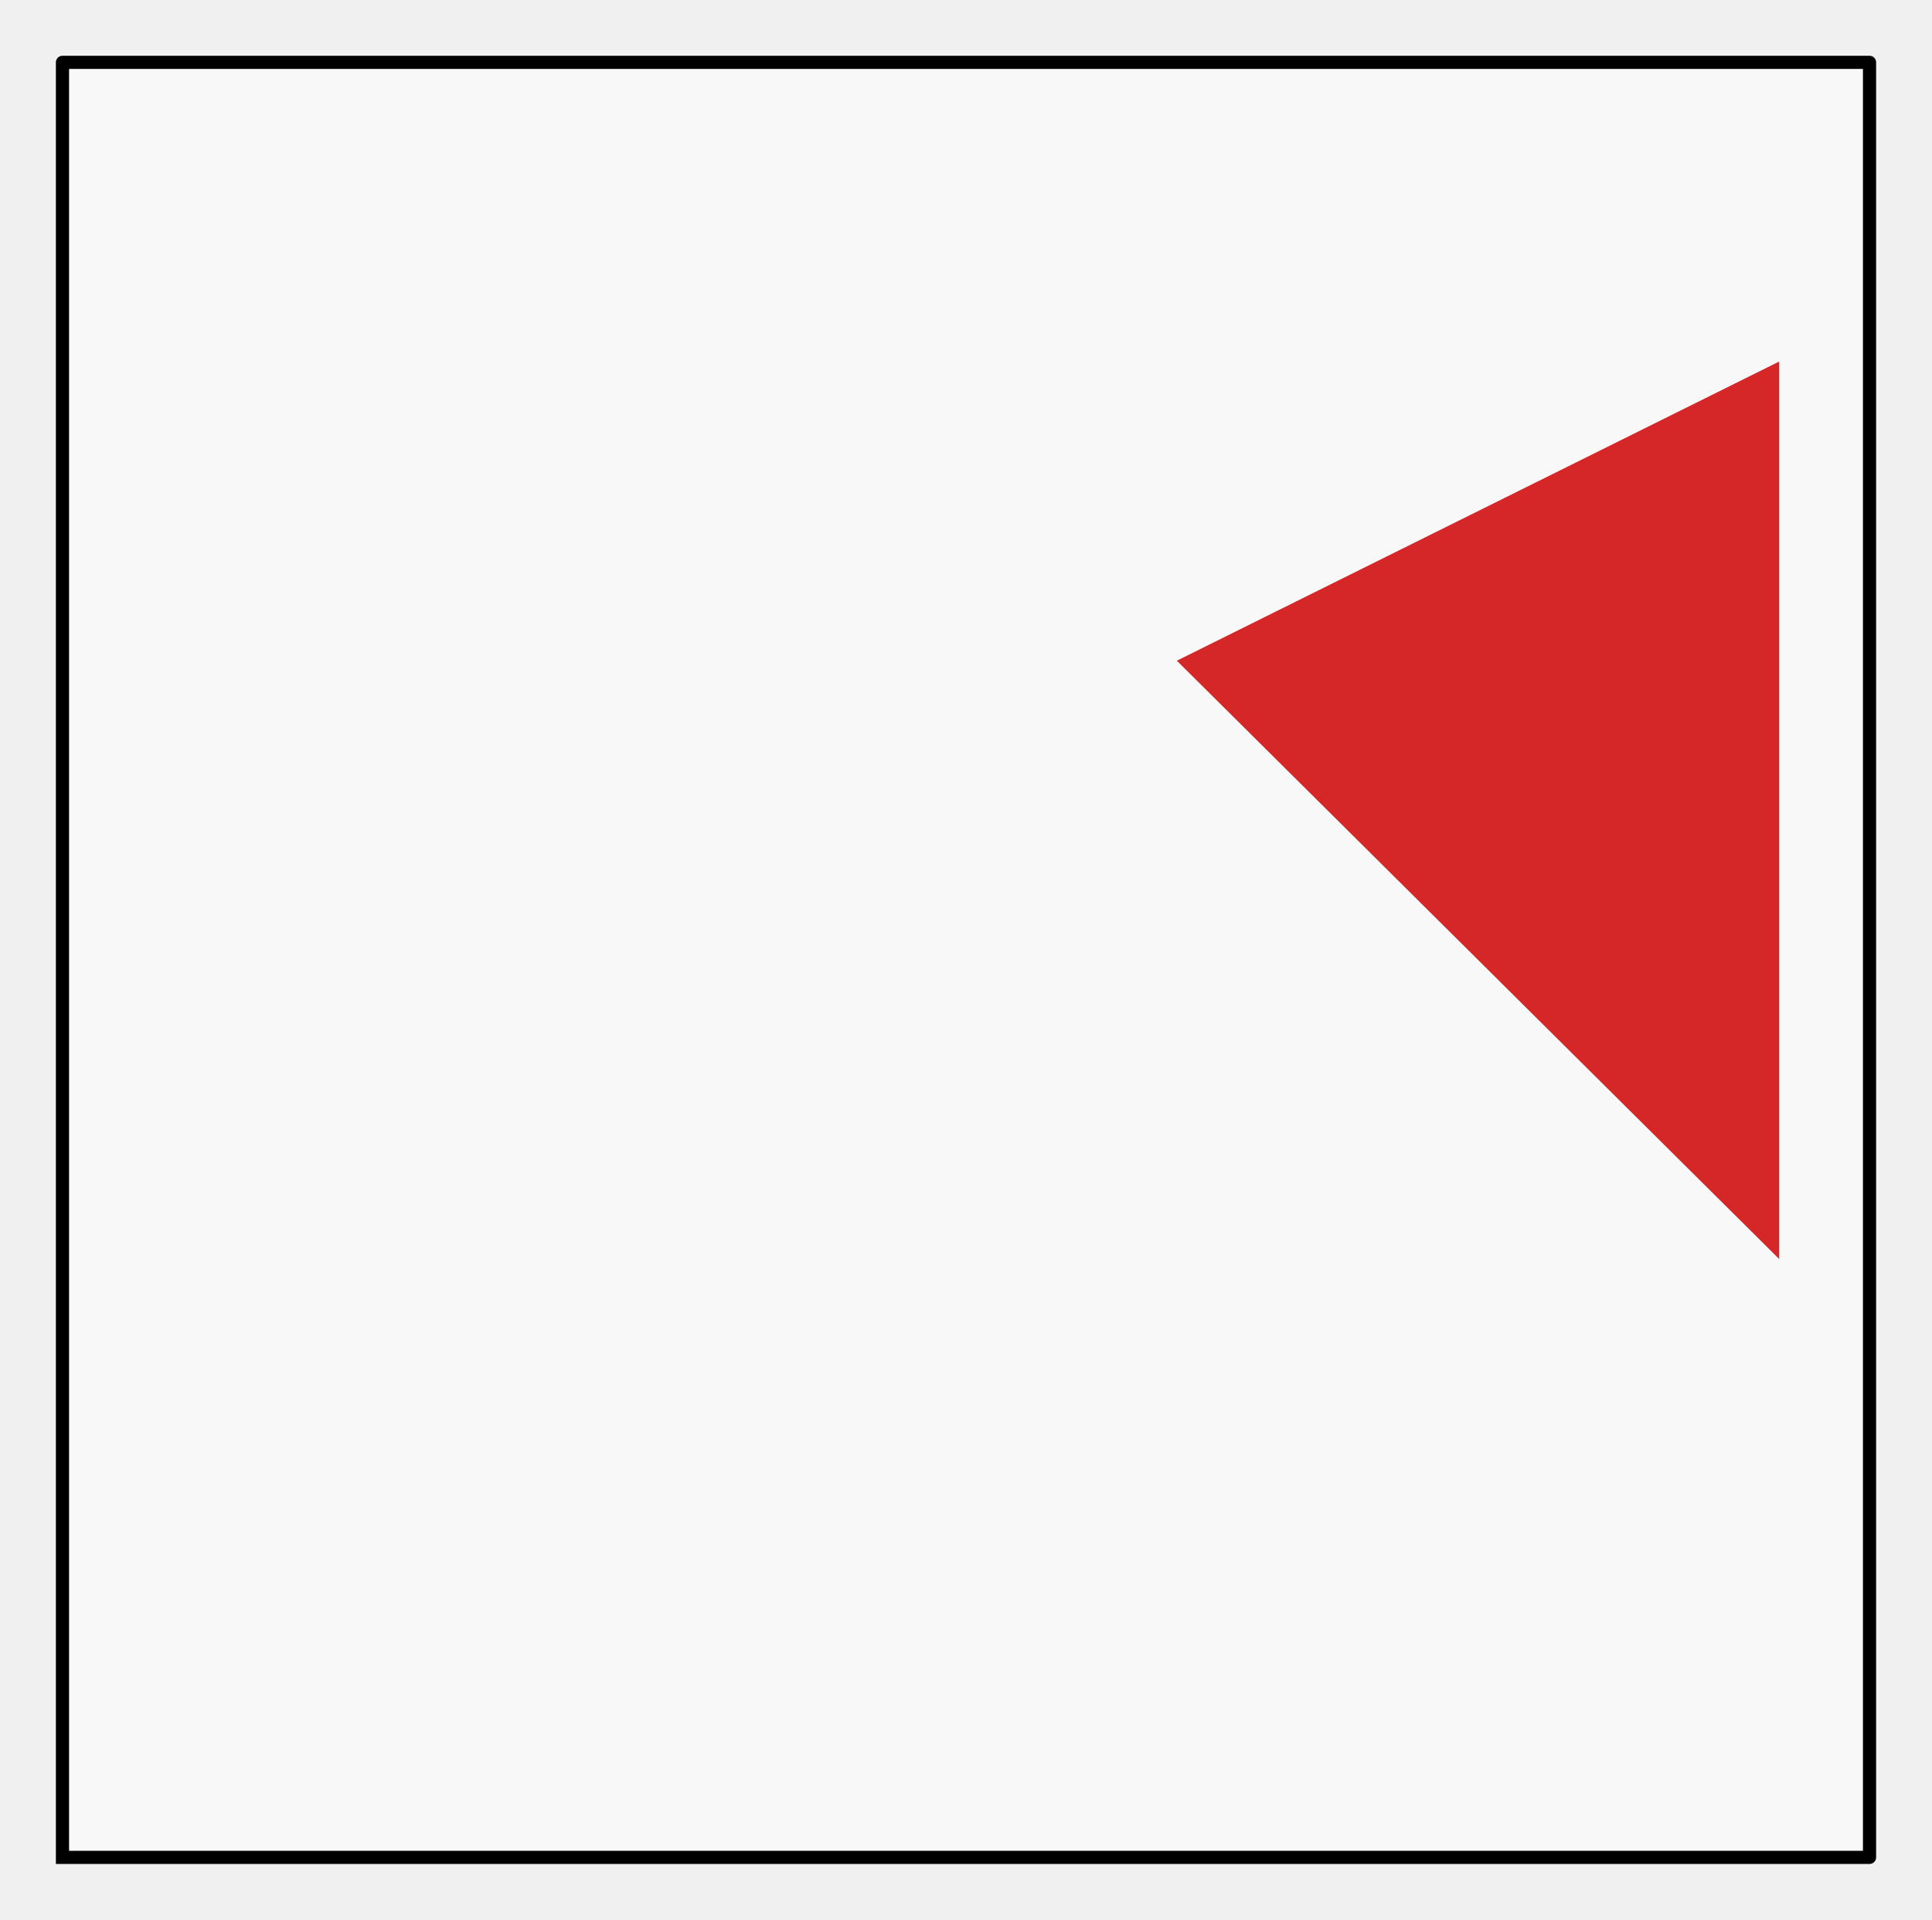
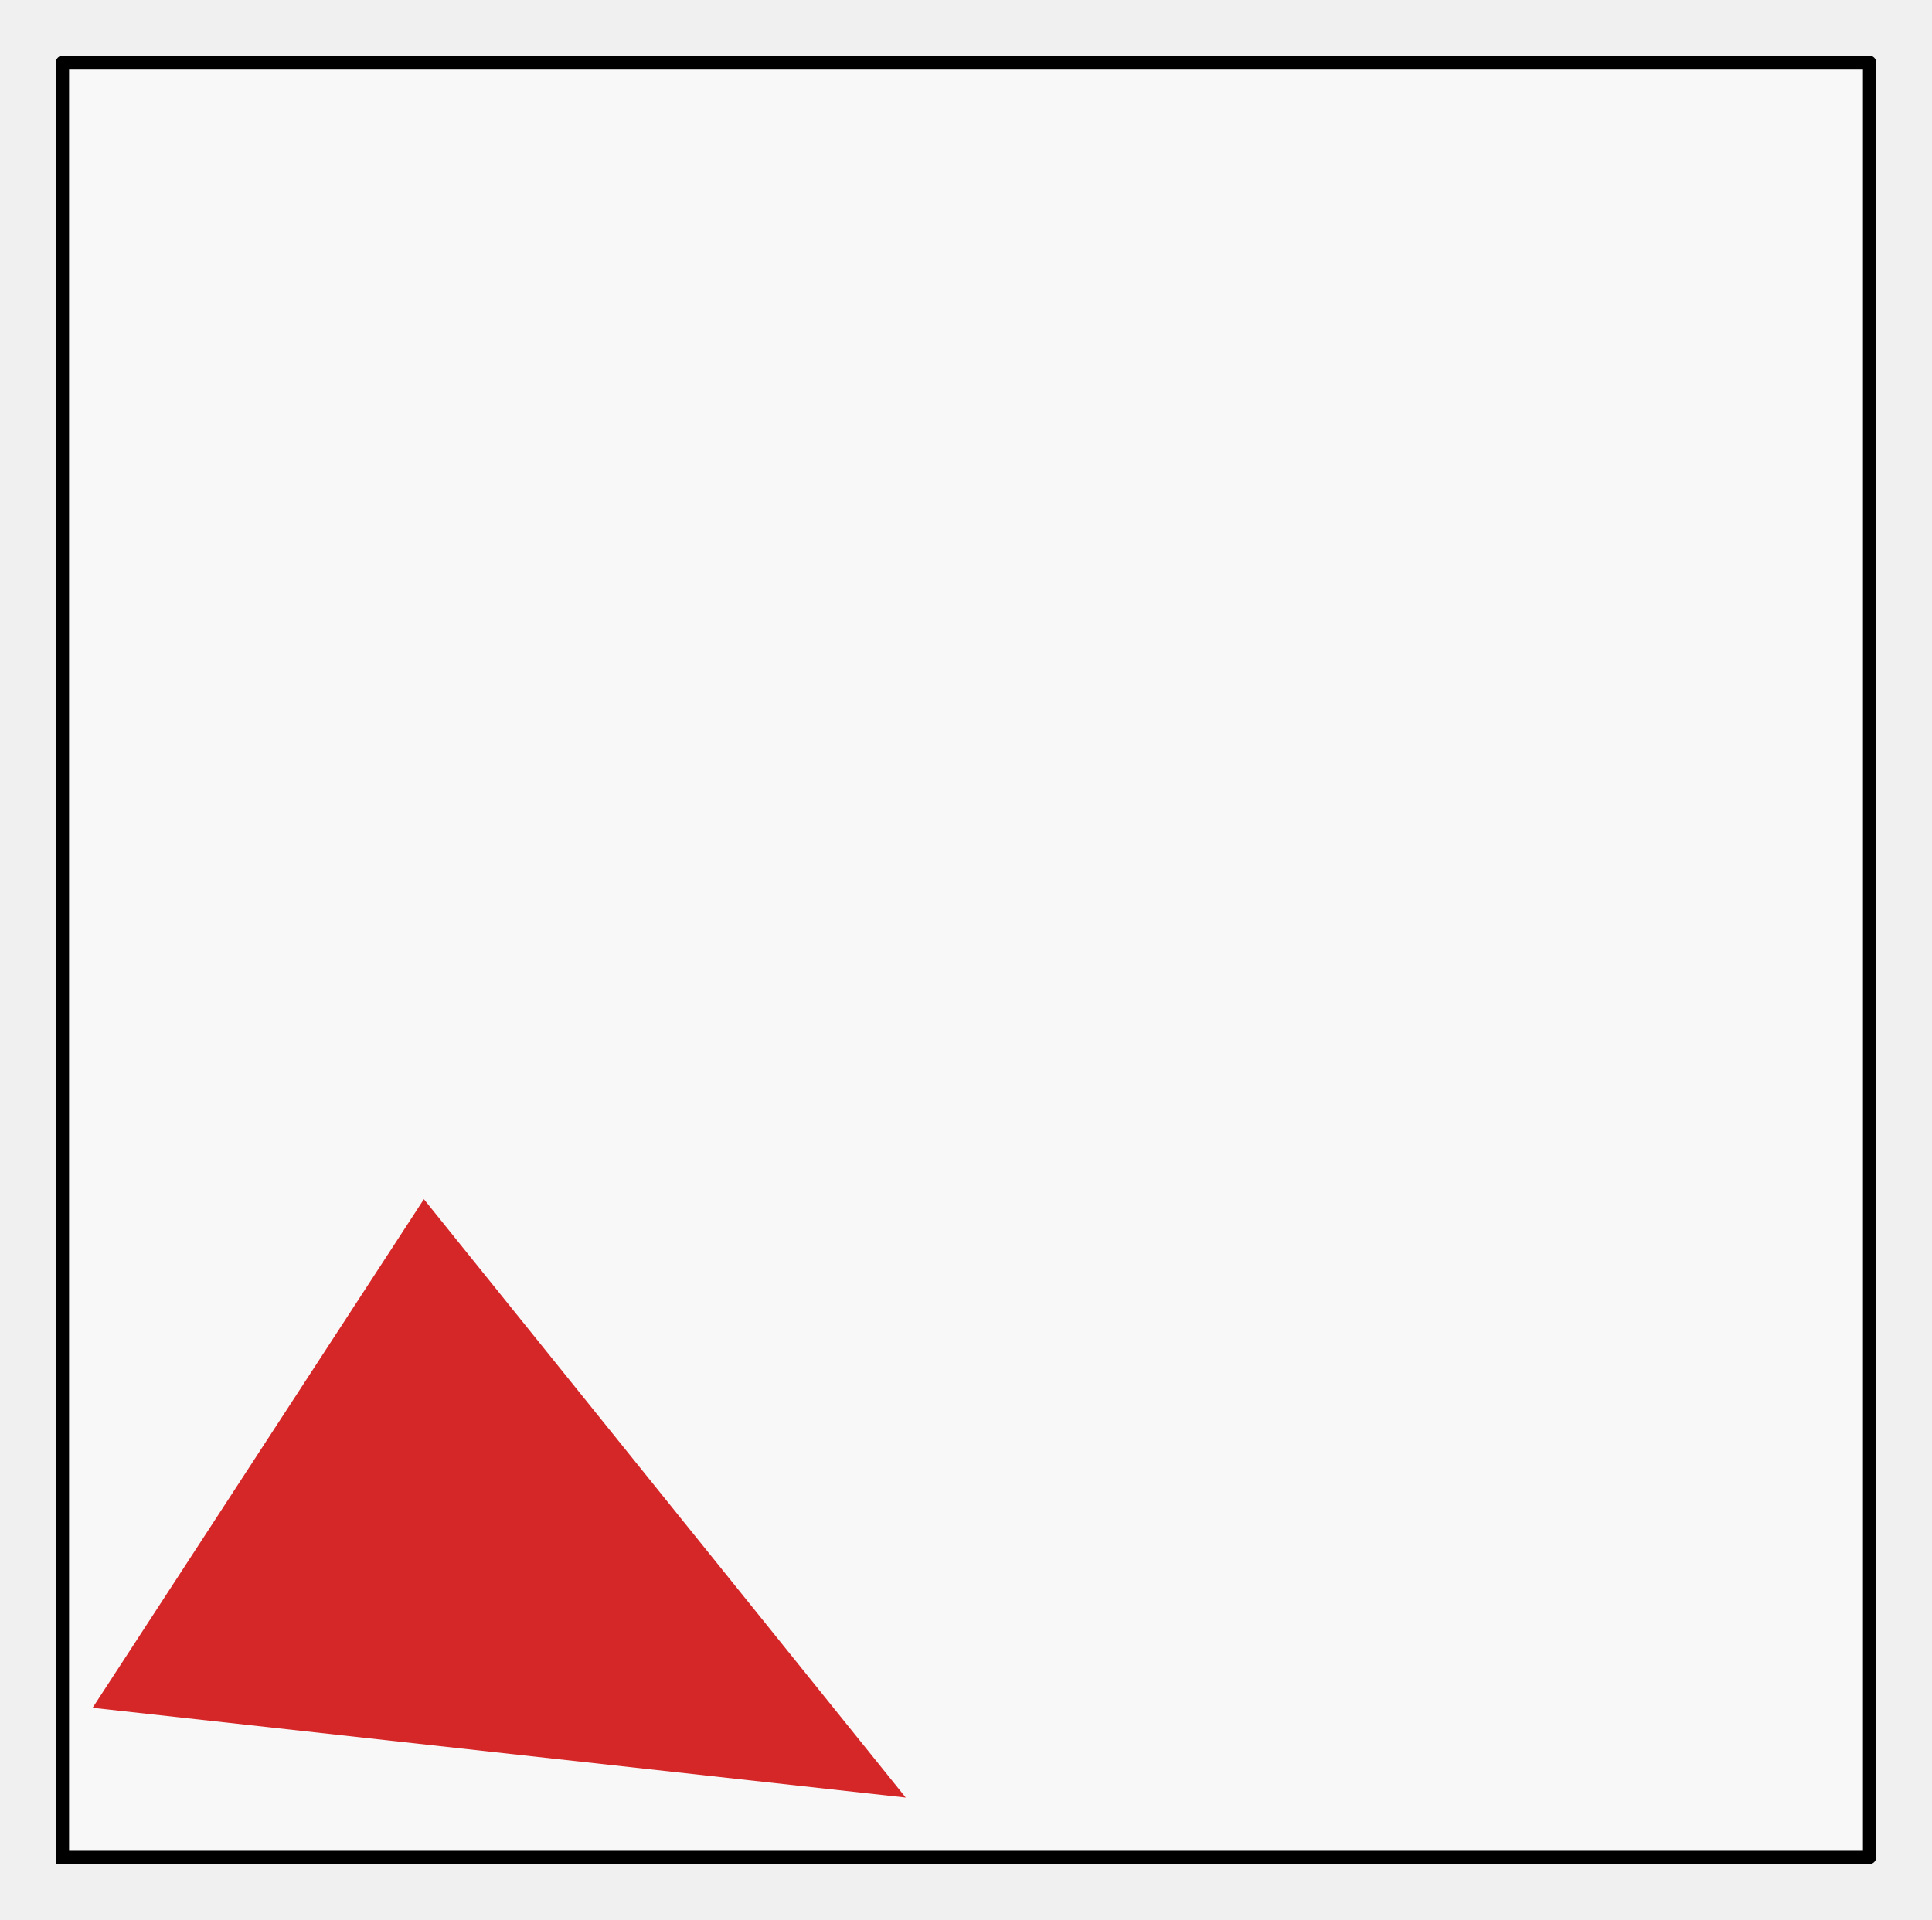
<svg xmlns="http://www.w3.org/2000/svg" width="293.4pt" height="291.6pt" viewBox="0 0 293.4 291.6" version="1.1">
  <defs>
    <style type="text/css">*{stroke-linejoin: round; stroke-linecap: butt}</style>
  </defs>
  <g id="figure_1">
    <g id="patch_1">
      <path d="M 0 291.6  L 293.4 291.6  L 293.4 0  L 0 0  L 0 291.6  z " style="fill: none" />
    </g>
    <g id="axes_1">
      <g id="patch_2">
        <path d="M 7.2 284.4  L 286.2 284.4  L 286.2 7.2  L 7.2 7.2  L 7.2 284.4  z " style="fill: none" />
      </g>
      <g id="patch_3">
-         <path d="M 9.487 282.128  L 9.487 9.472  L 283.913 9.472  L 283.913 282.128  z " clip-path="url(#p497a981bc3)" style="fill: #ffffff; opacity: 0.5" />
+         <path d="M 9.487 282.128  L 9.487 9.472  L 283.913 9.472  L 283.913 282.128  z " clip-path="url(#pf4563679dd)" style="fill: #ffffff; opacity: 0.5" />
      </g>
      <g id="patch_4">
-         <path d="M 178.716 100.357  L 270.192 191.243  L 270.192 54.915  z " clip-path="url(#p497a981bc3)" style="fill: #d62728" />
+         <path d="M 137.552 273.039  L 64.372 182.154  L 14.061 259.407  z " clip-path="url(#pf4563679dd)" style="fill: #d62728" />
      </g>
      <g id="matplotlib.axis_1">
        <g id="xtick_1" />
        <g id="xtick_2" />
        <g id="xtick_3" />
        <g id="xtick_4" />
        <g id="xtick_5" />
        <g id="xtick_6" />
        <g id="xtick_7" />
      </g>
      <g id="matplotlib.axis_2">
        <g id="ytick_1" />
        <g id="ytick_2" />
        <g id="ytick_3" />
        <g id="ytick_4" />
        <g id="ytick_5" />
        <g id="ytick_6" />
        <g id="ytick_7" />
      </g>
      <g id="line2d_1">
-         <path d="M 9.487 282.128  L 9.487 9.472  L 283.913 9.472  L 283.913 282.128  L 9.487 282.128  " clip-path="url(#p497a981bc3)" style="fill: none; stroke: #000000; stroke-width: 2; stroke-linecap: square" />
+         <path d="M 9.487 282.128  L 9.487 9.472  L 283.913 9.472  L 283.913 282.128  L 9.487 282.128  " clip-path="url(#pf4563679dd)" style="fill: none; stroke: #000000; stroke-width: 2; stroke-linecap: square" />
      </g>
      <g id="line2d_2">
-         <path d="M 178.716 100.357  L 270.192 191.243  L 270.192 54.915  L 178.716 100.357  " clip-path="url(#p497a981bc3)" style="fill: none" />
+         <path d="M 137.552 273.039  L 64.372 182.154  L 14.061 259.407  L 137.552 273.039  " clip-path="url(#pf4563679dd)" style="fill: none" />
      </g>
    </g>
  </g>
  <defs>
-     <clipPath id="p497a981bc3">
+     <clipPath id="pf4563679dd">
      <rect x="7.2" y="7.2" width="279" height="277.2" />
    </clipPath>
  </defs>
</svg>
